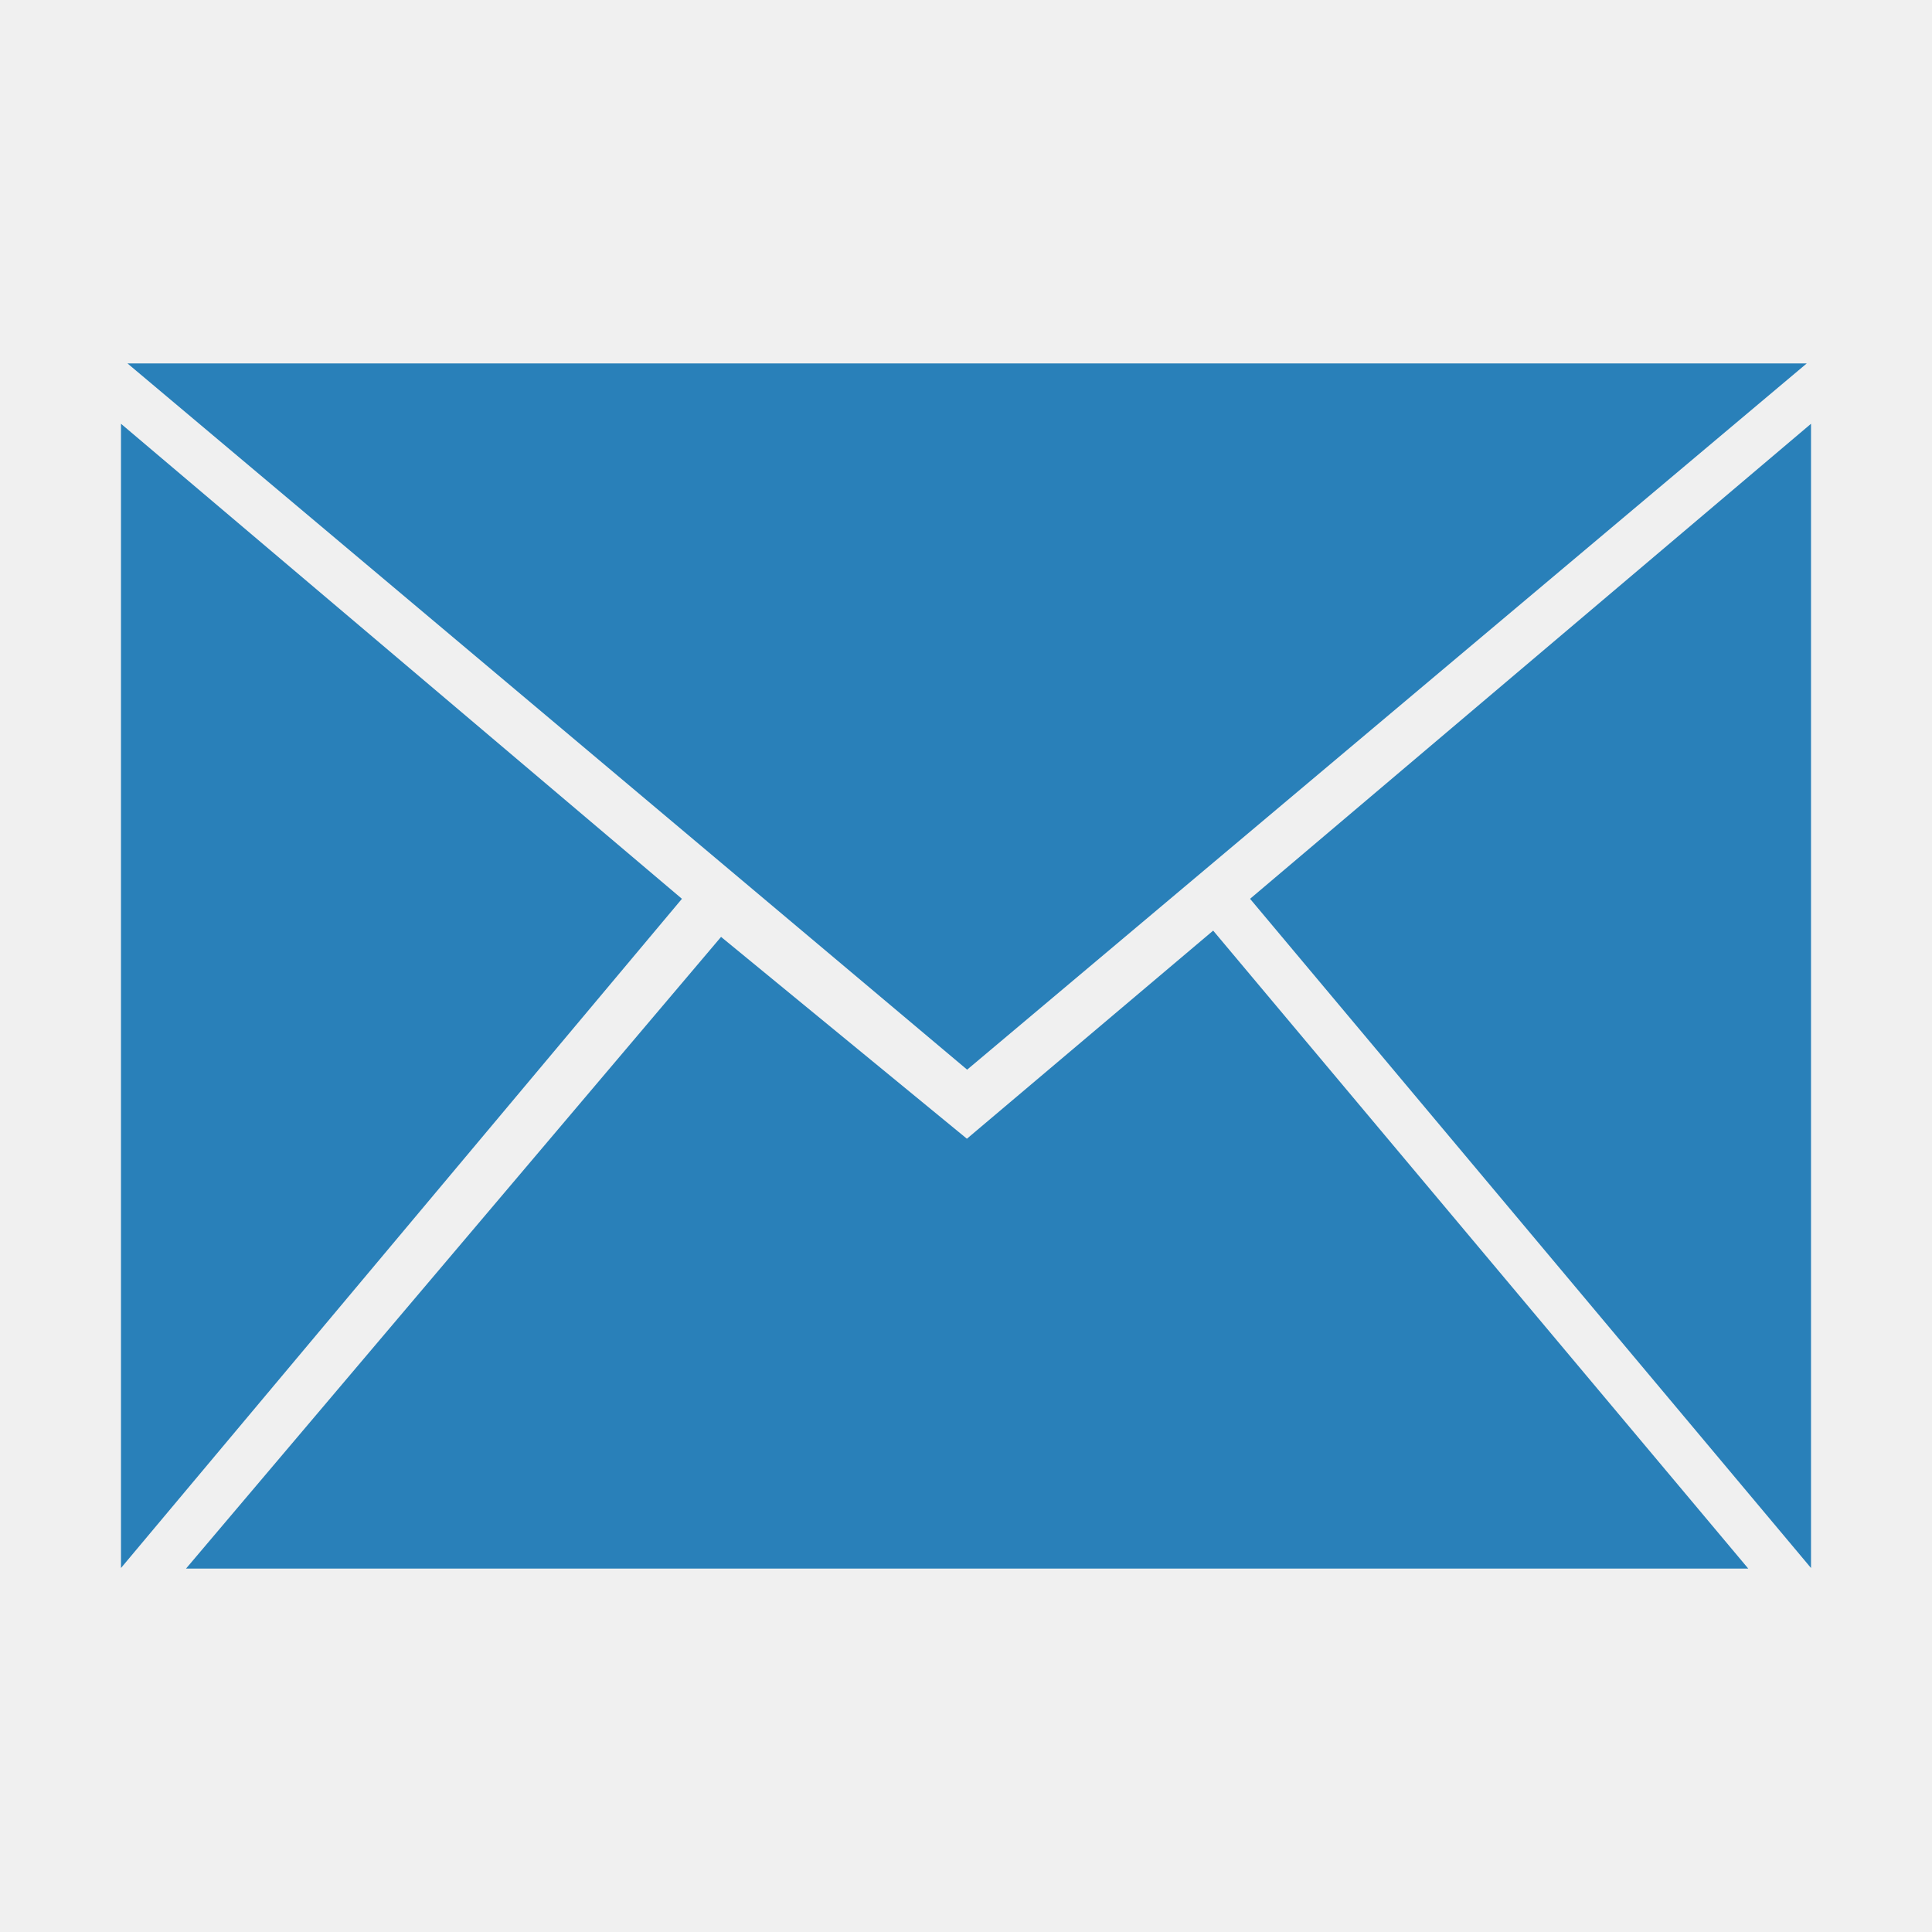
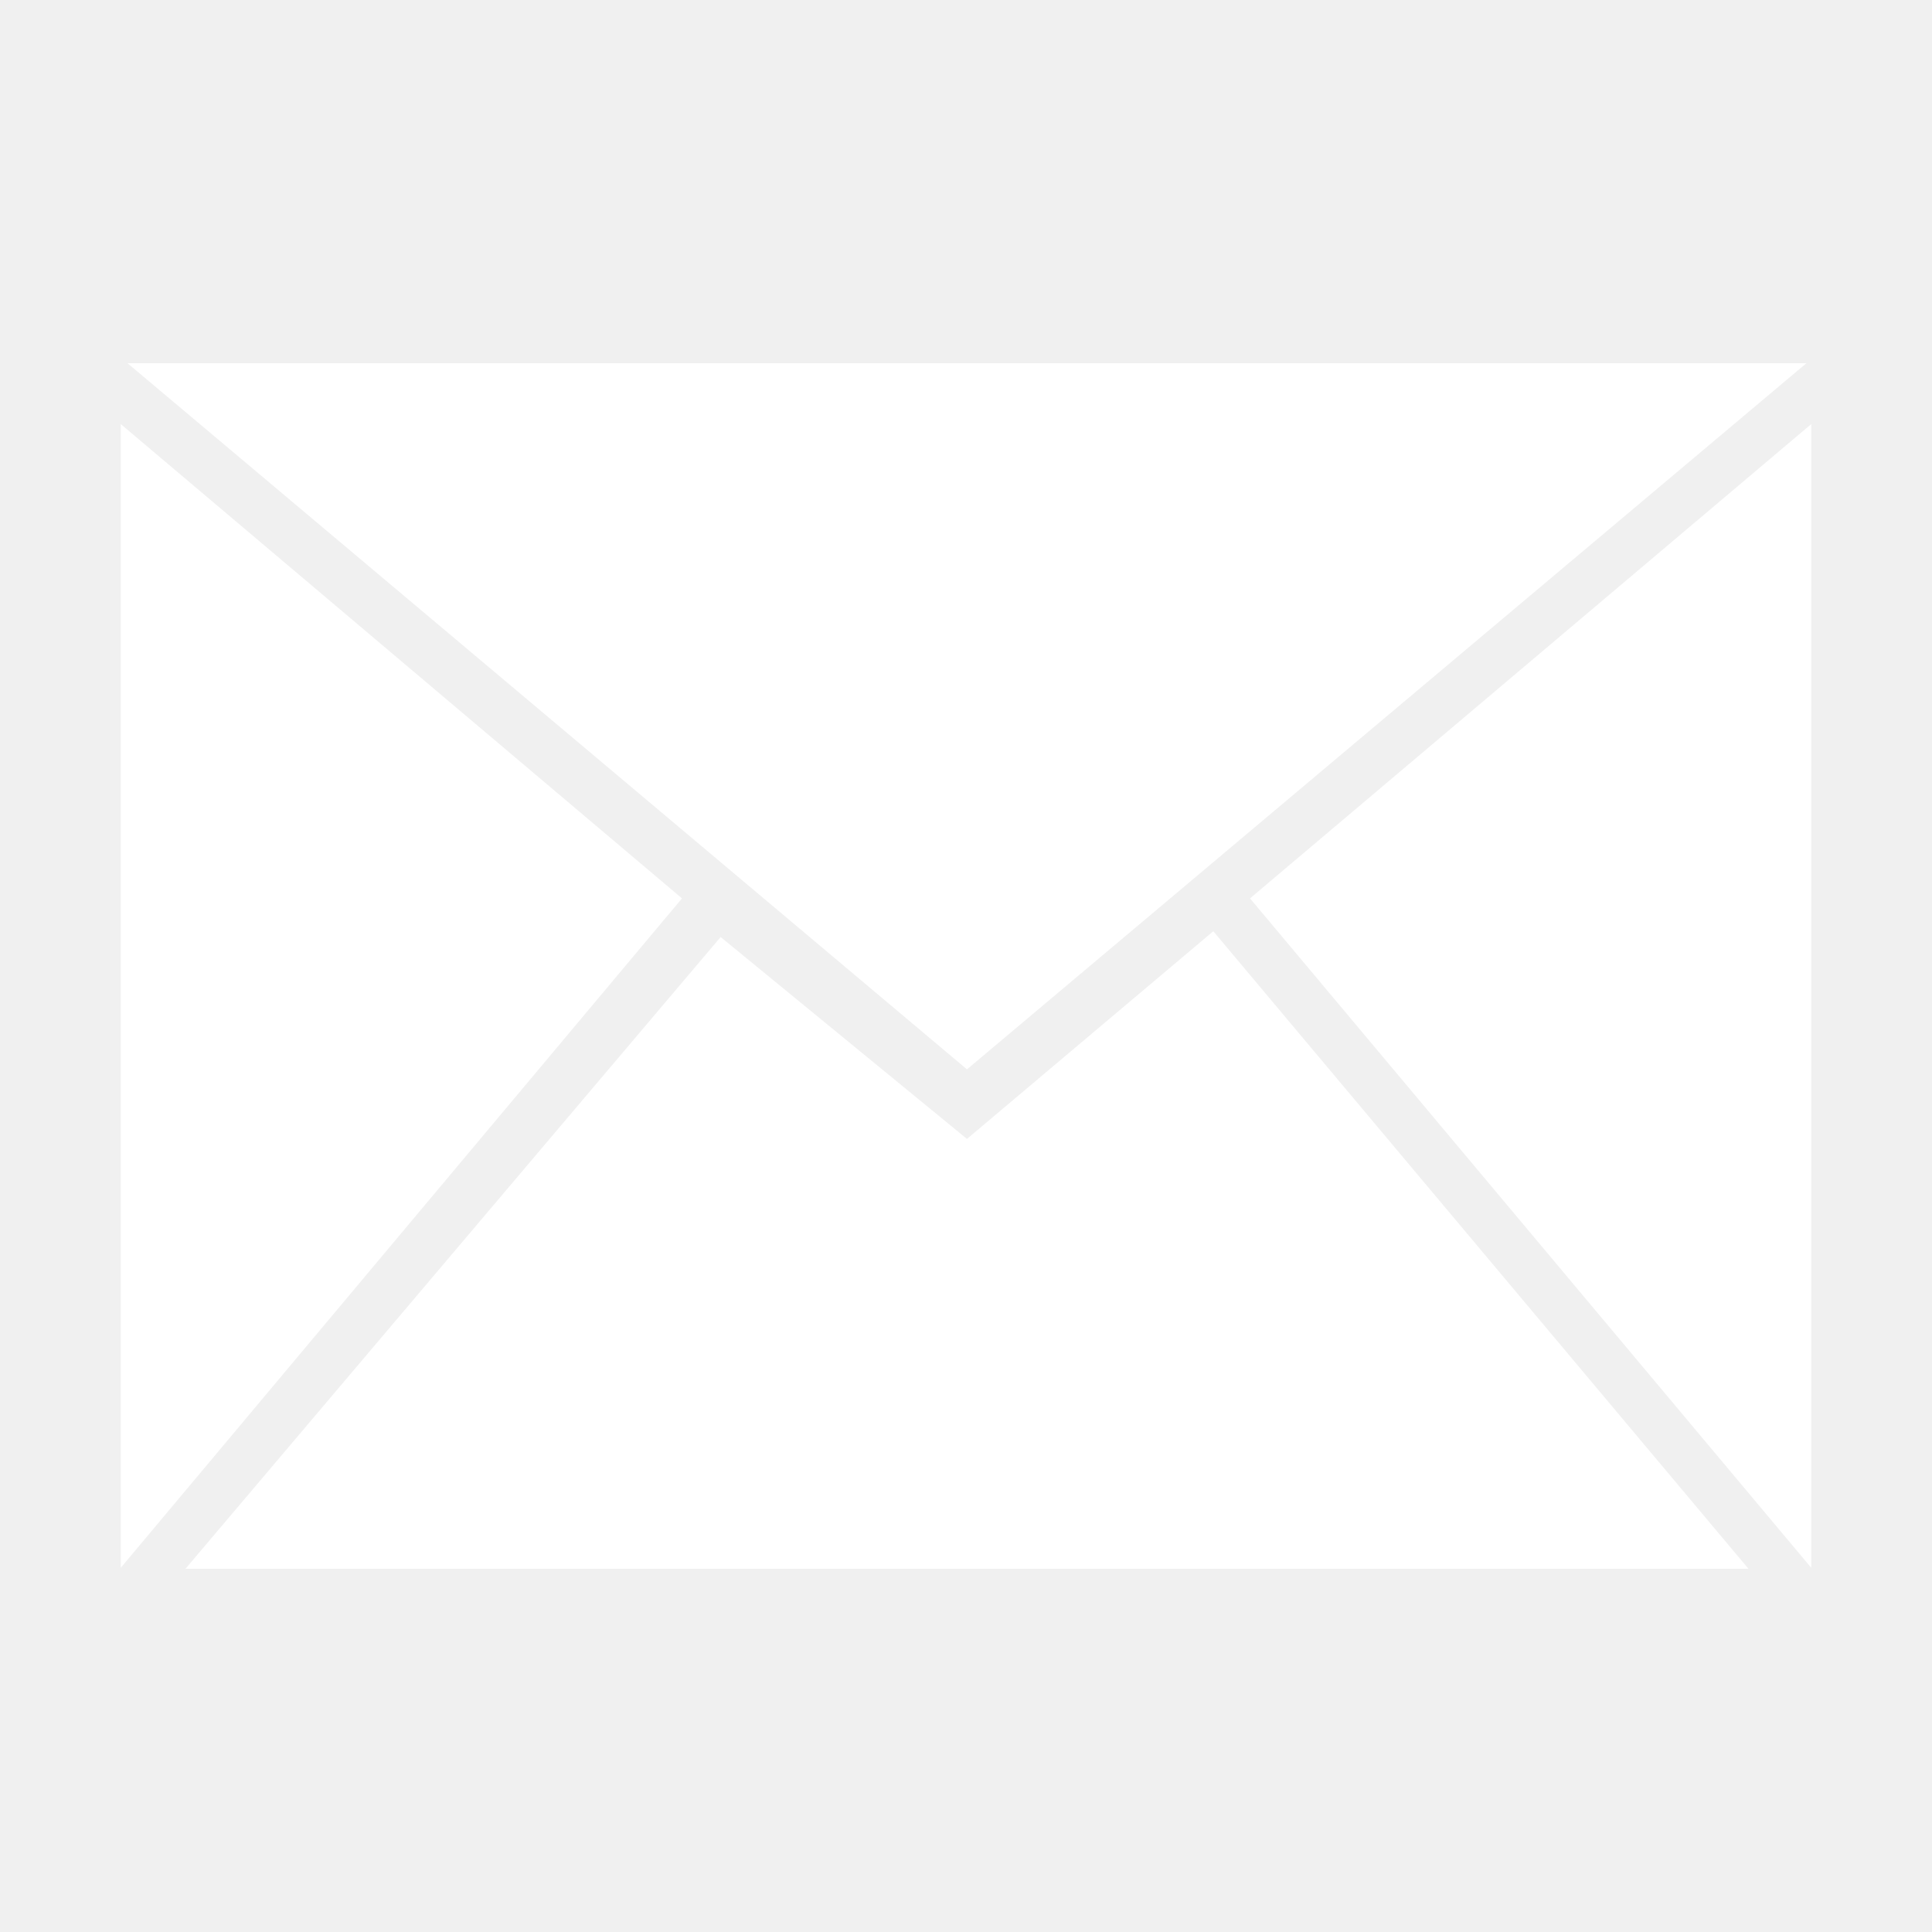
- <svg xmlns="http://www.w3.org/2000/svg" version="1.1" width="200" height="200" viewBox="0 0 200 200">
-   <g id="icomoon-ignore">
-     <line stroke-width="1" x1="" y1="" x2="" y2="" stroke="#449FDB" opacity="" />
+ <svg xmlns="http://www.w3.org/2000/svg" version="1.1" x="0px" y="0px" viewBox="0 0 200 200" style="enable-background:new 0 0 200 200;" xml:space="preserve">
+   <style type="text/css">
+ 	.st0{display:none;}
+ 	.st1{display:inline;fill:#6E9C91;}
+ 	.st2{fill:none;stroke:#449FDB;}
+ 	.st3{fill:#FFFFFF;}
+ 	.st4{display:none;fill:none;stroke:#FF0000;stroke-width:2;stroke-miterlimit:10;}
+ </style>
+   <g id="Layer_2" class="st0">
+     <rect y="-10" class="st1" width="200" height="200" />
  </g>
-   <path d="M100.094 117.881l-25.45-20.894-55.388 65.394h161.725l-55.394-66.044-25.494 21.544zM187.037 37.619h-173.844l86.925 73.112 86.919-73.112zM129.406 93.044l58.069 69.275v-118.45l-58.069 49.175zM12.525 43.869v118.45l58.069-69.275-58.069-49.175z" fill="#2980b9" />
+   <g id="Layer_1">
+     <g id="icomoon-ignore">
+       <line class="st2" x1="0" y1="0" x2="0" y2="0" />
+     </g>
+     <path class="st3" d="M100.1,117.9L74.6,97l-55.4,65.4H181l-55.4-66L100.1,117.9L100.1,117.9z M187,37.6H13.2l86.9,73.1L187,37.6   L187,37.6z M129.4,93l58.1,69.3V43.9C187.5,43.9,129.4,93,129.4,93z M12.5,43.9v118.4L70.6,93C70.6,93,12.5,43.9,12.5,43.9z" />
+     <line class="st4" x1="13.2" y1="37.6" x2="100.1" y2="110.7" />
+     <line class="st4" x1="187" y1="37.6" x2="100.1" y2="110.7" />
+   </g>
</svg>
